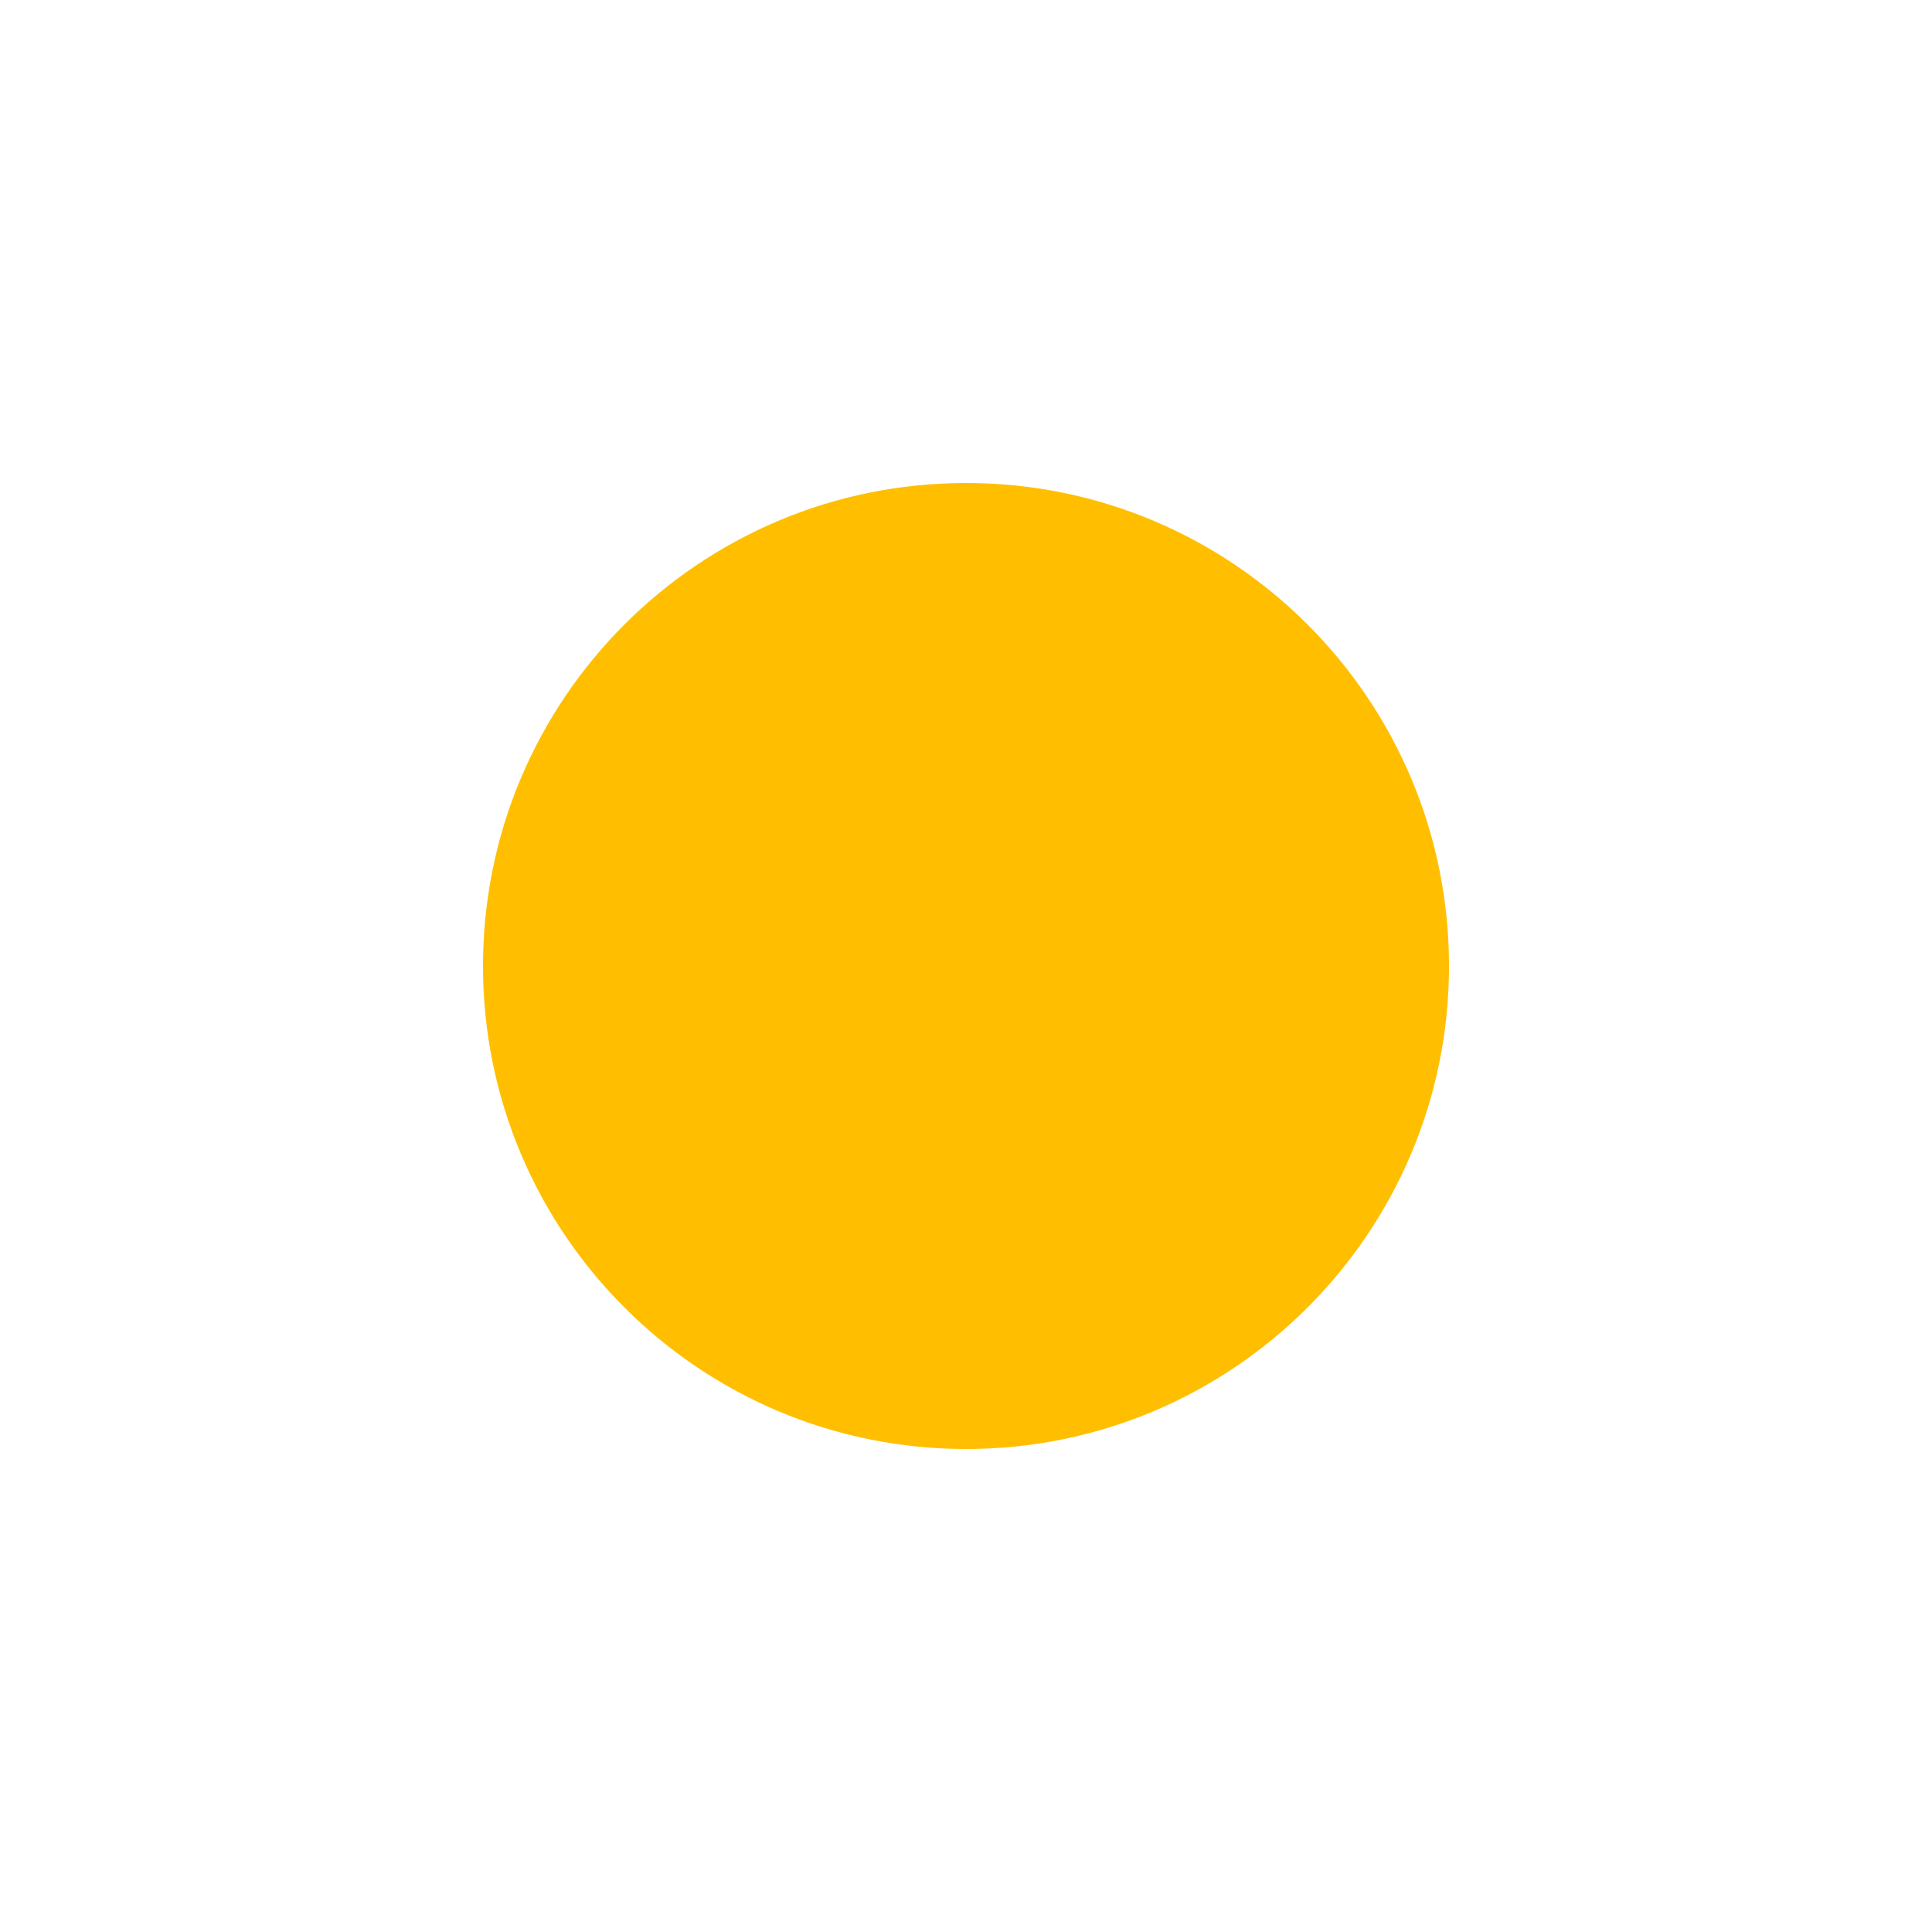
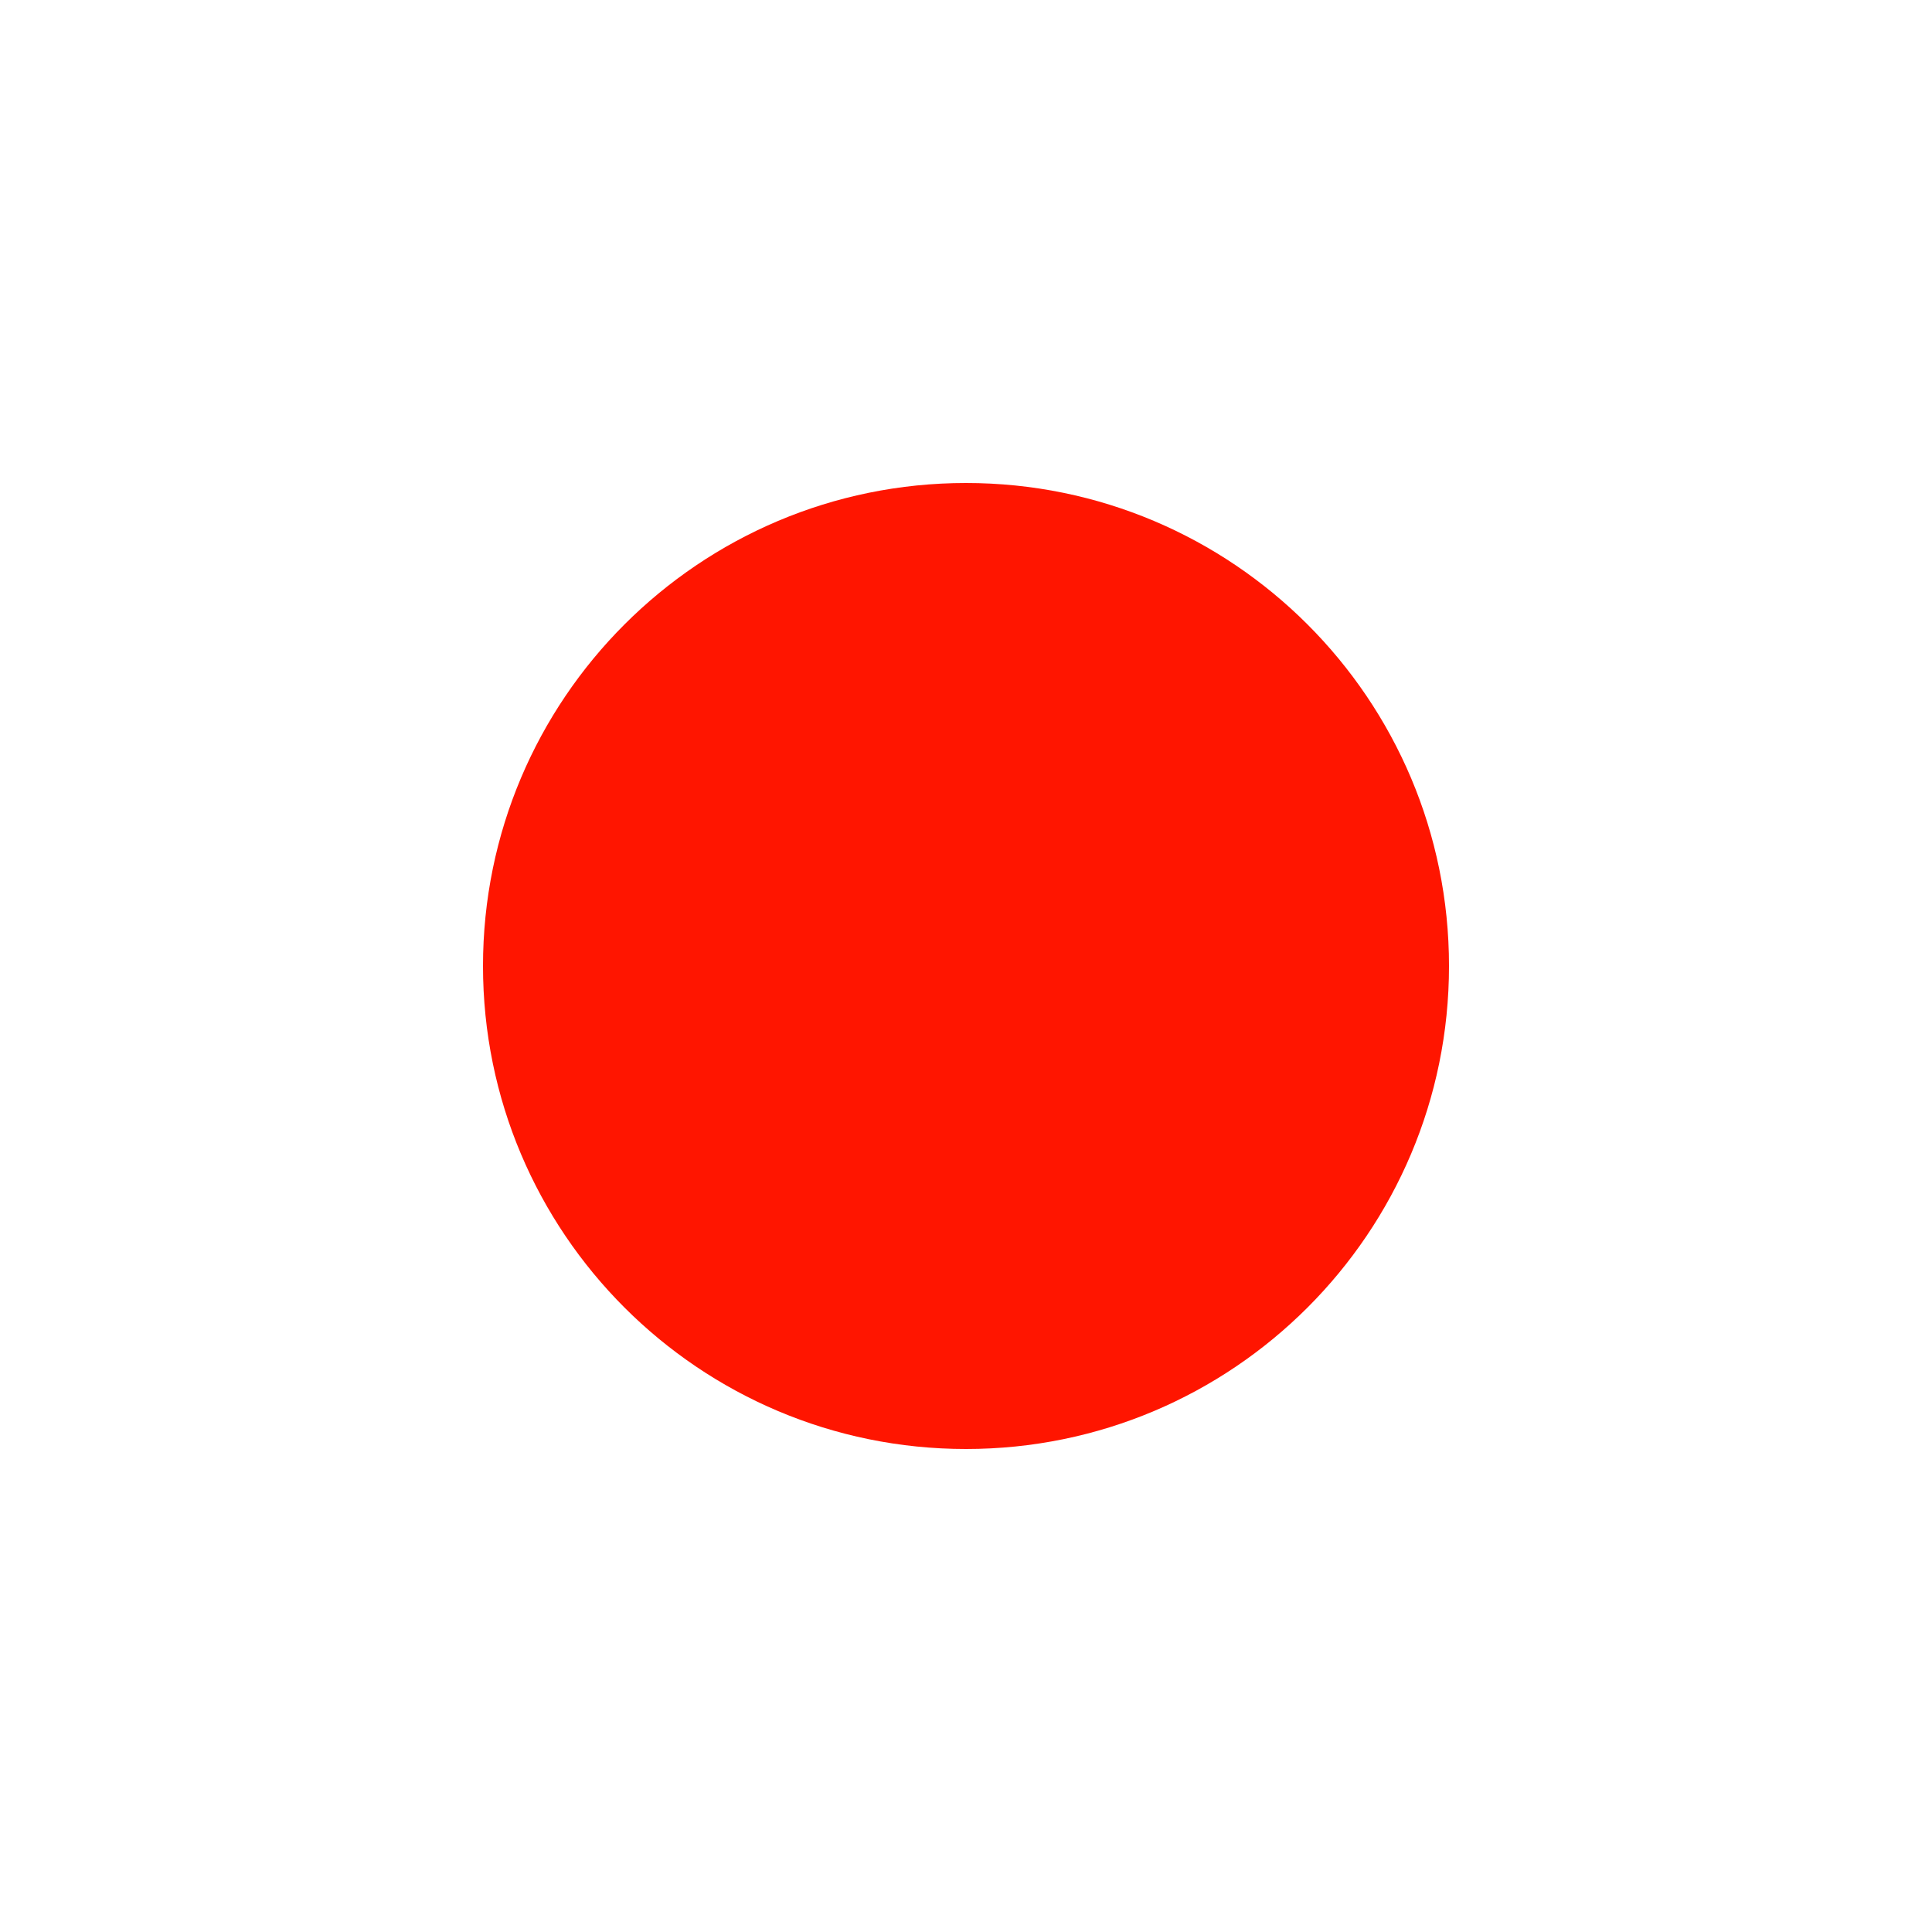
<svg xmlns="http://www.w3.org/2000/svg" width="24" height="24" viewBox="0 0 24 24">
  <g id="Group_13" data-name="Group 13" transform="translate(218 -289)">
    <rect id="Rectangle_5" data-name="Rectangle 5" width="24" height="24" transform="translate(-218 289)" fill="none" />
-     <circle id="Ellipse_1" data-name="Ellipse 1" cx="6" cy="6" r="6" transform="translate(-212 295)" fill="#ffbf00" />
+     <circle id="Ellipse_1" data-name="Ellipse 1" cx="6" cy="6" r="6" transform="translate(-212 295)" fill="#ff1500" />
  </g>
</svg>
